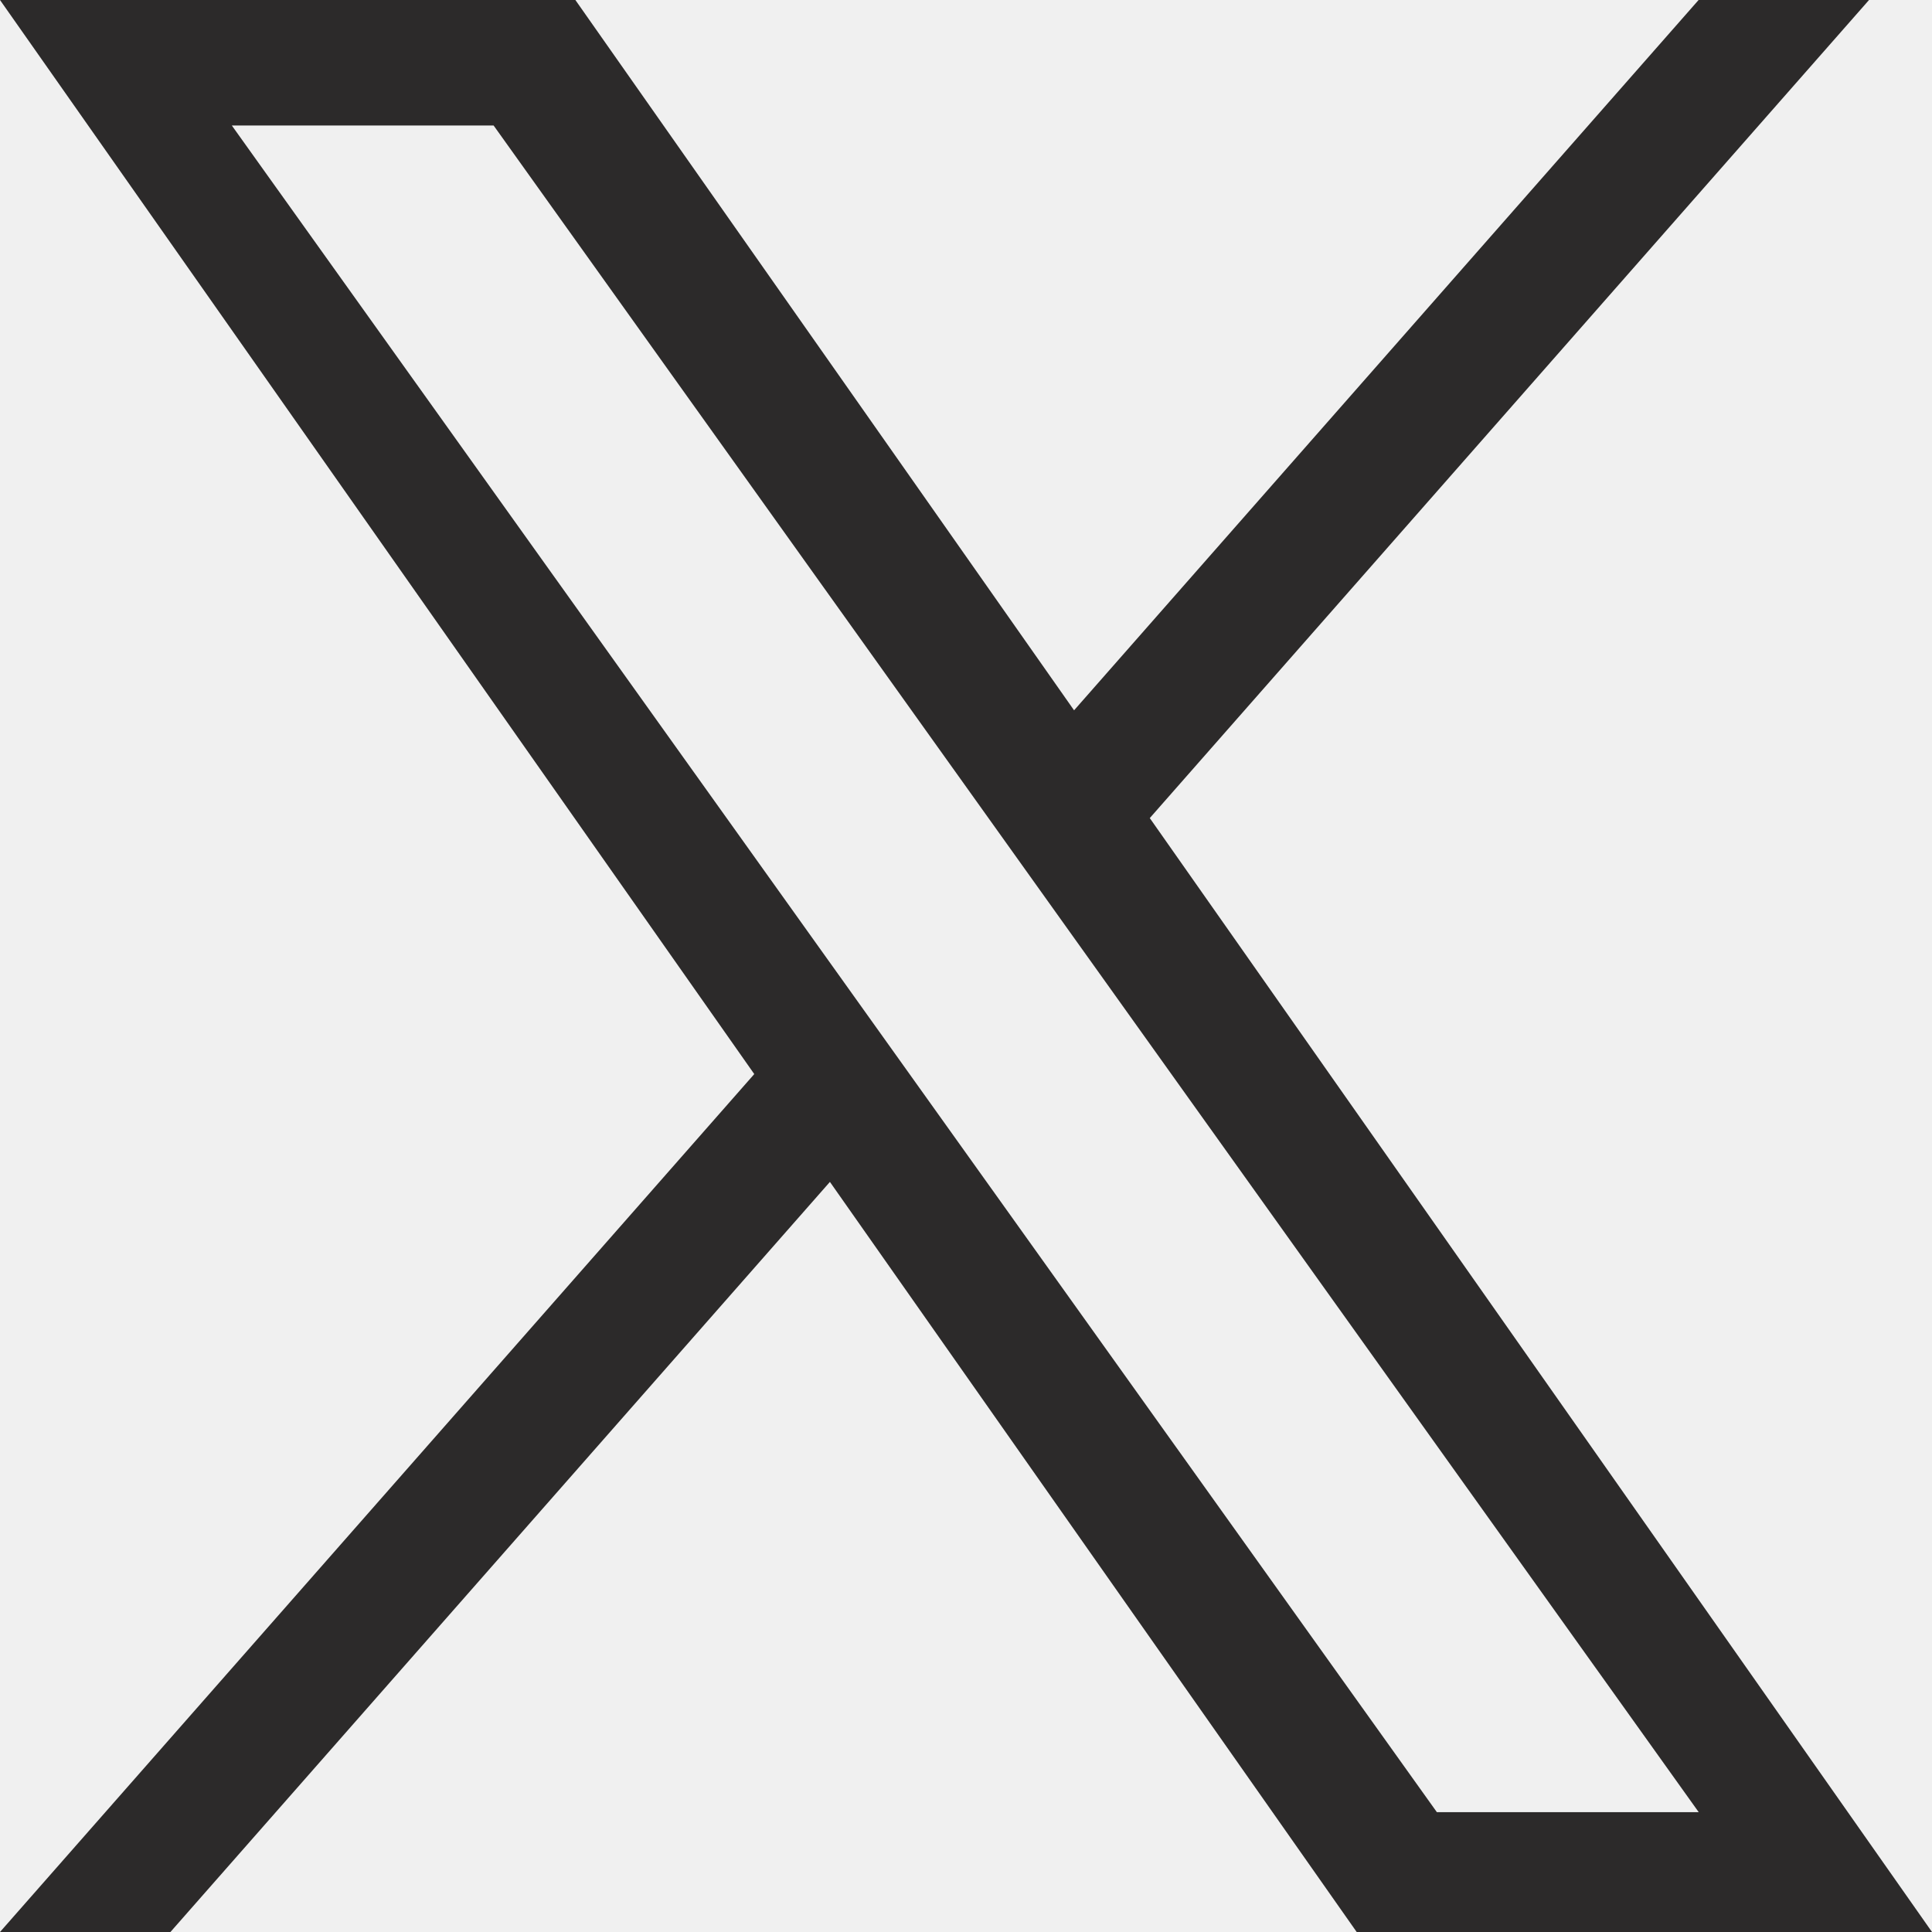
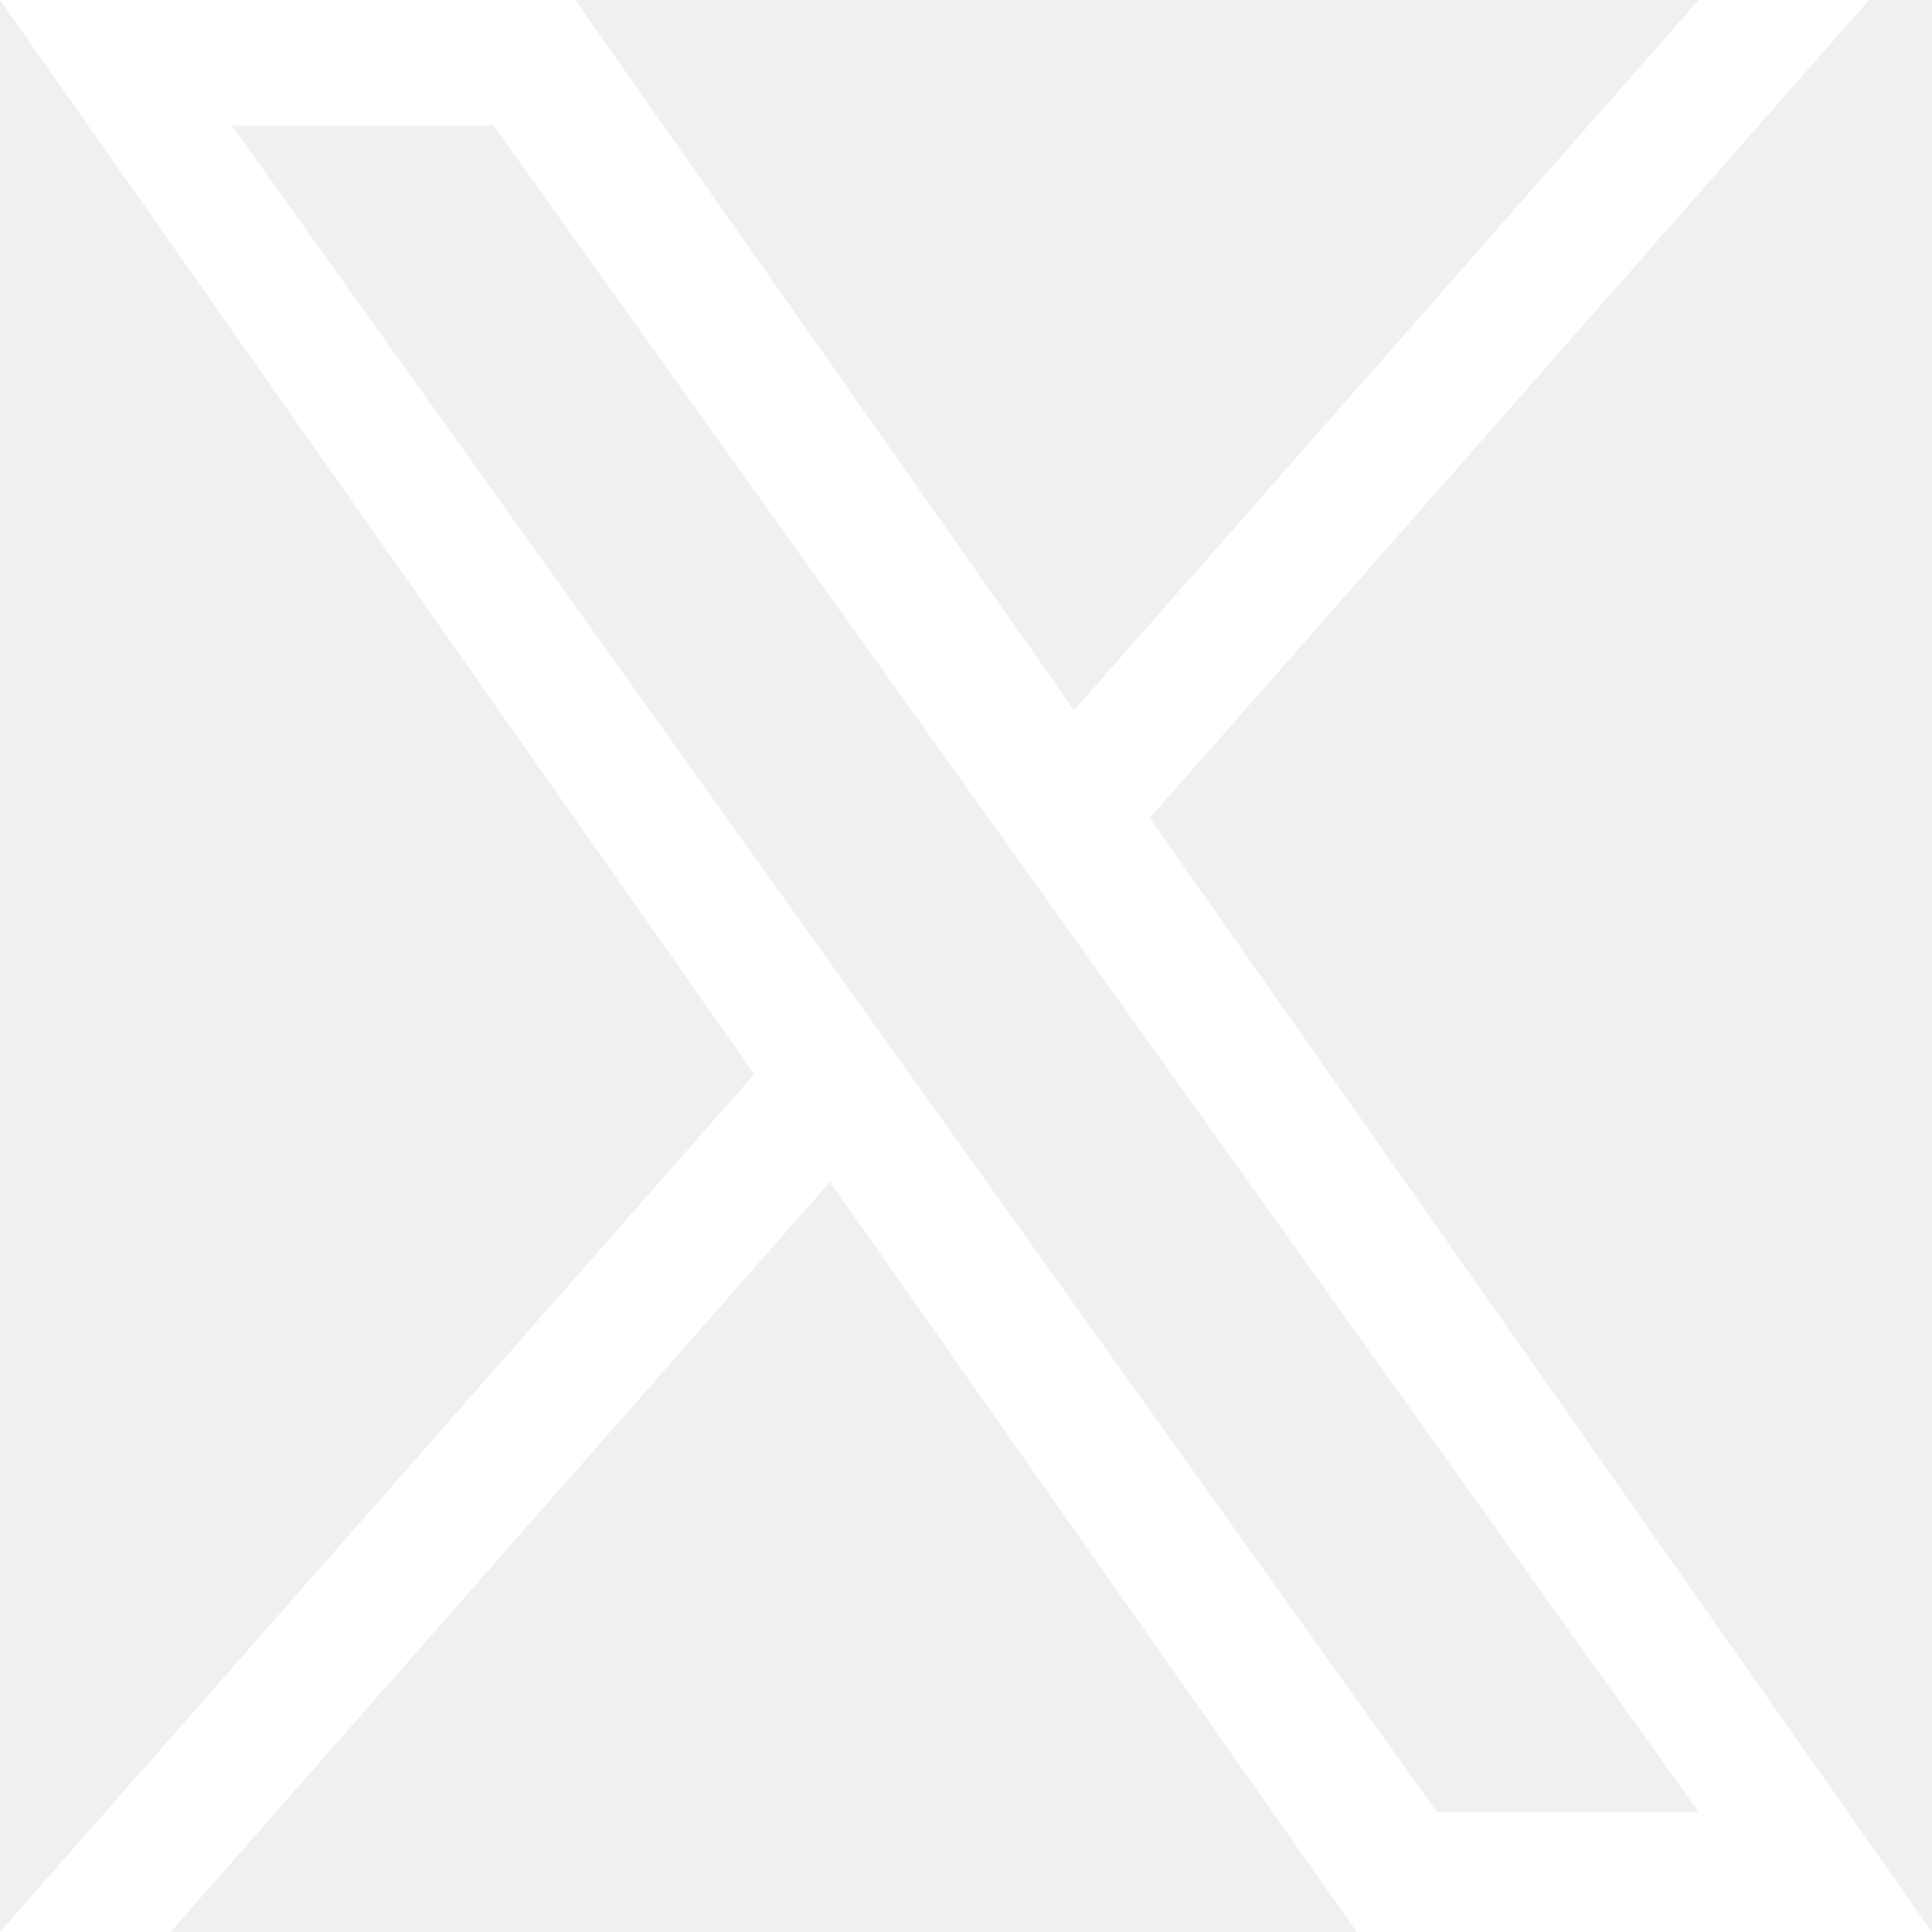
- <svg xmlns="http://www.w3.org/2000/svg" width="32" height="32" fill="none" viewBox="0 0 32 32">
-   <path fill="#2c2a2a" d="M19.044 13.55 30.957 0h-2.823L17.79 11.765 9.53 0H0l12.493 17.79L0 32h2.823l10.923-12.424L22.471 32H32zm-3.866 4.398L3.84 2.079h4.336l19.96 27.936h-4.337z" />
+ <svg xmlns="http://www.w3.org/2000/svg" width="40" height="40" fill="none" viewBox="0 0 40 40">
+   <path fill="#fff" d="M23.805 16.937 38.696 0h-3.528l-12.93 14.706L11.91 0H0l15.616 22.239L0 40h3.529l13.654-15.53L28.089 40H40zm-4.833 5.498L4.8 2.599h5.42l24.95 34.92h-5.42z" />
</svg>
